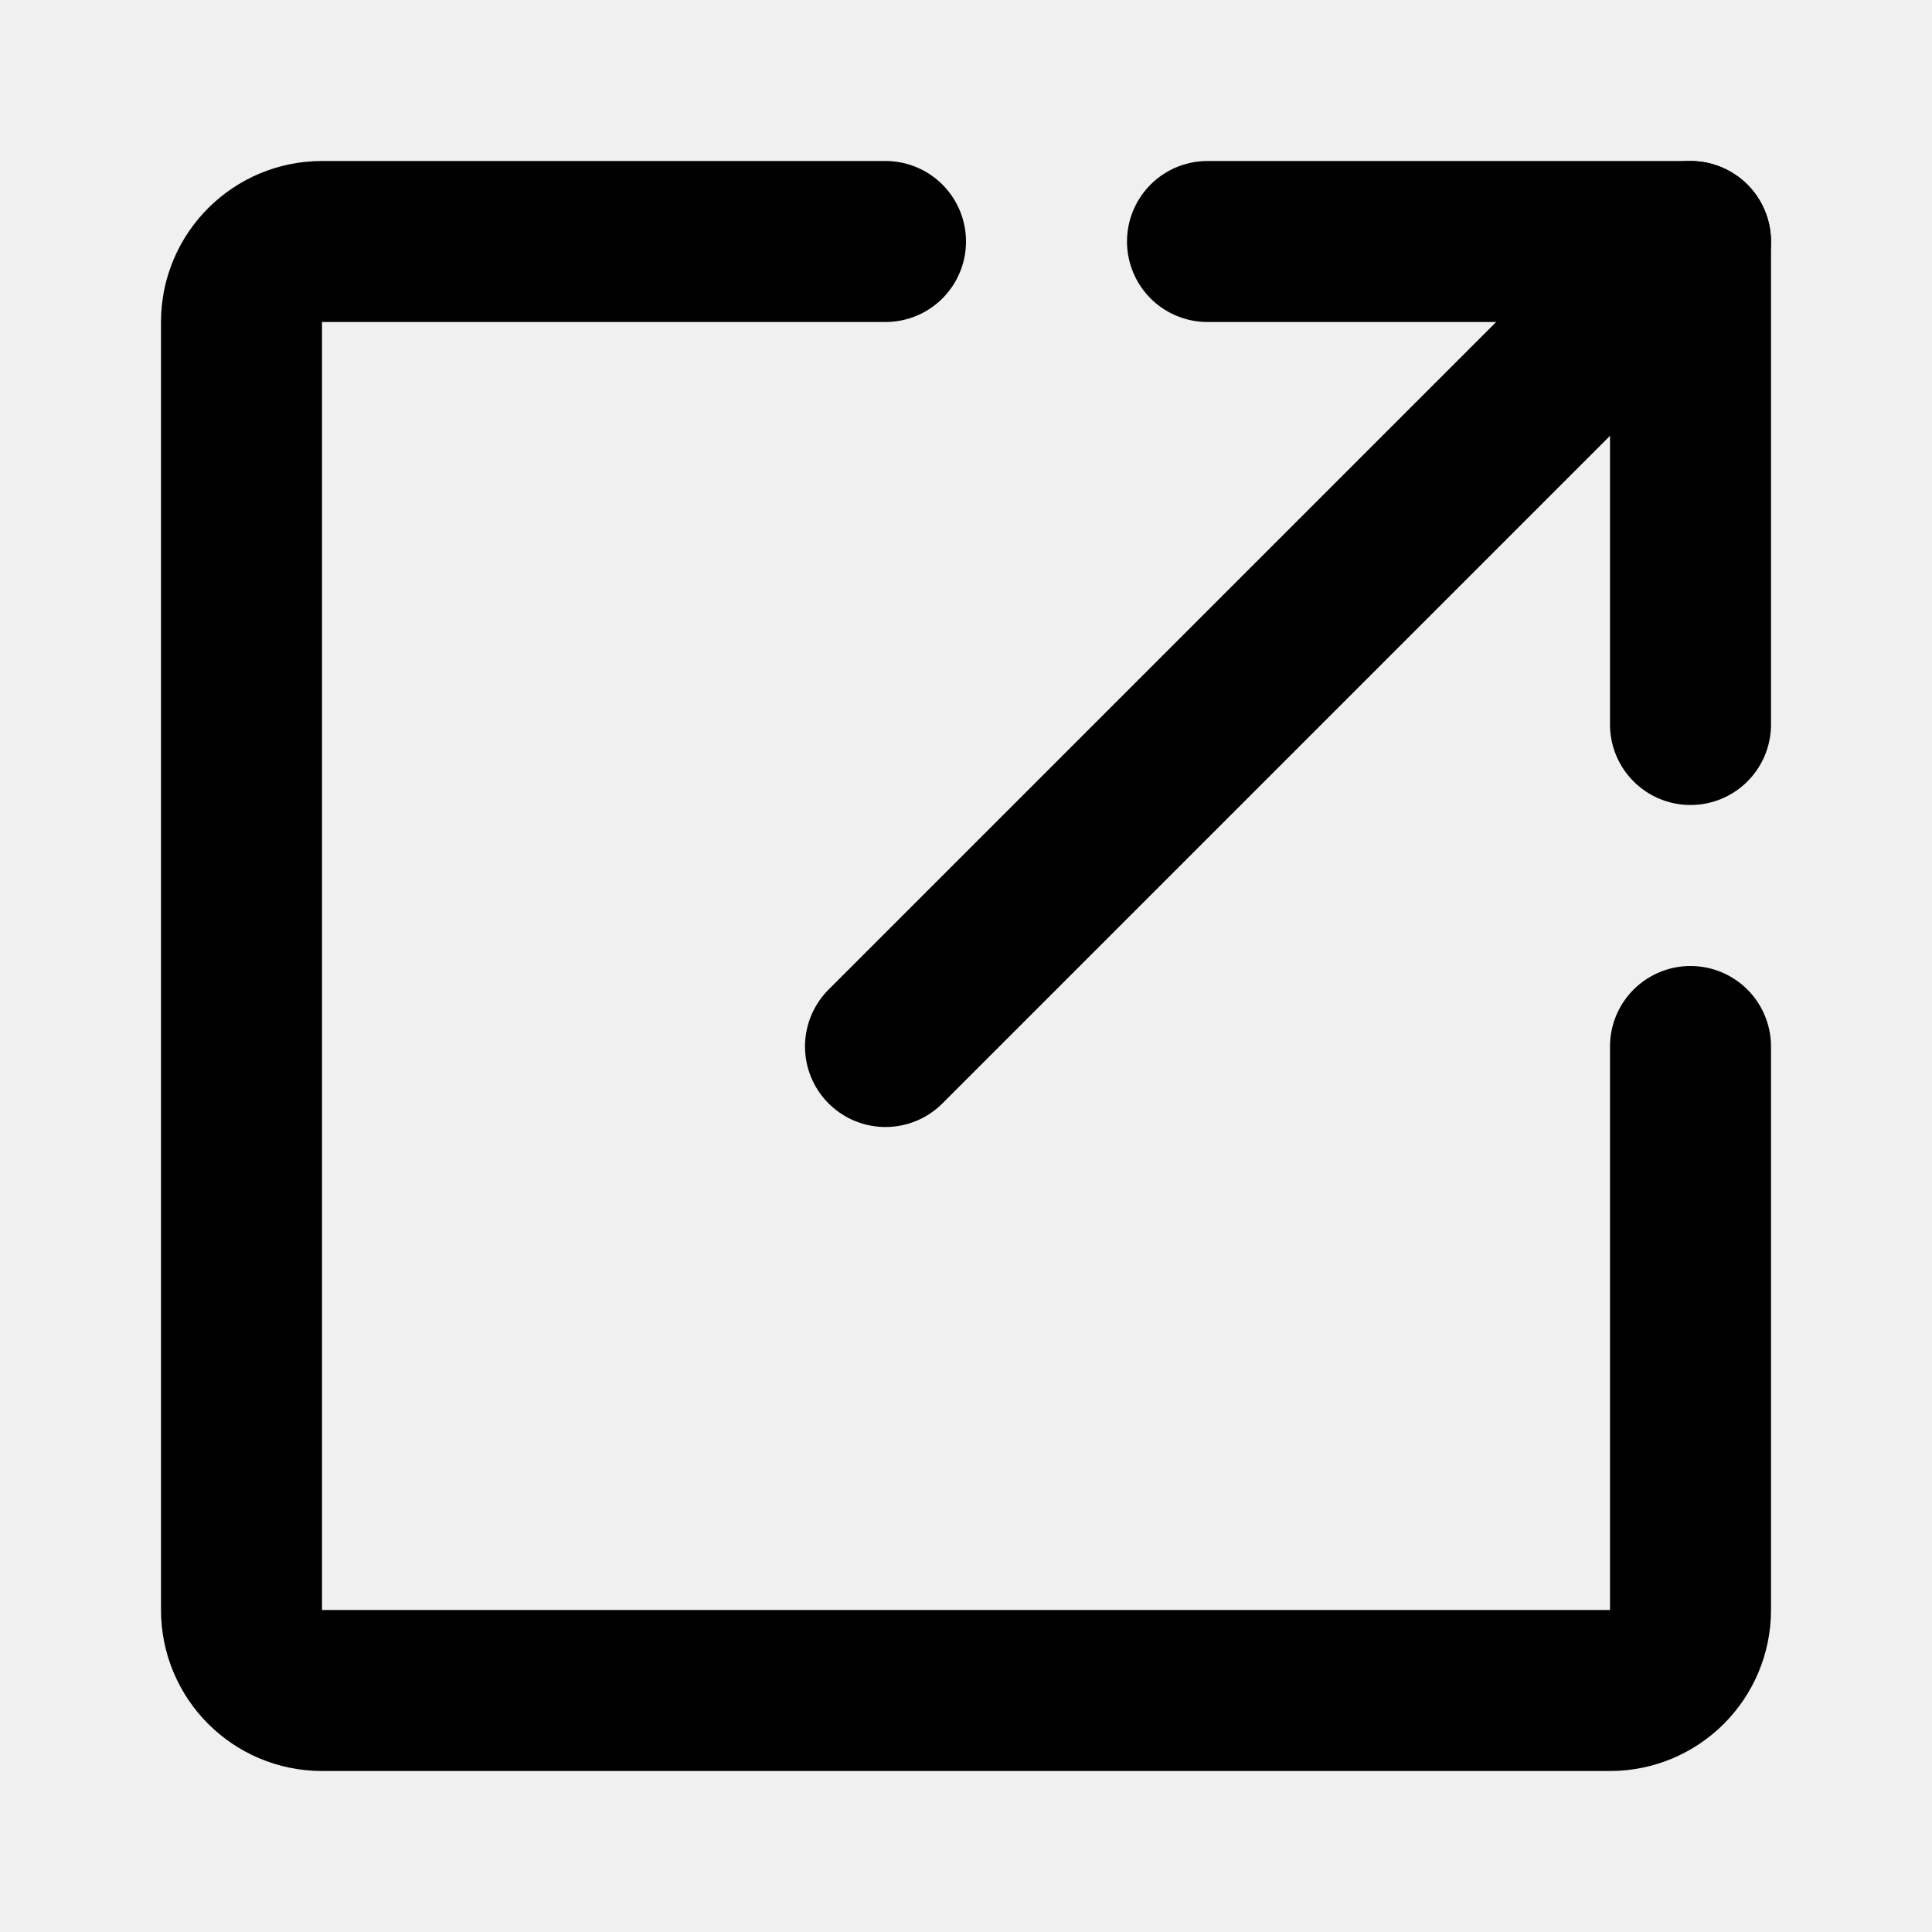
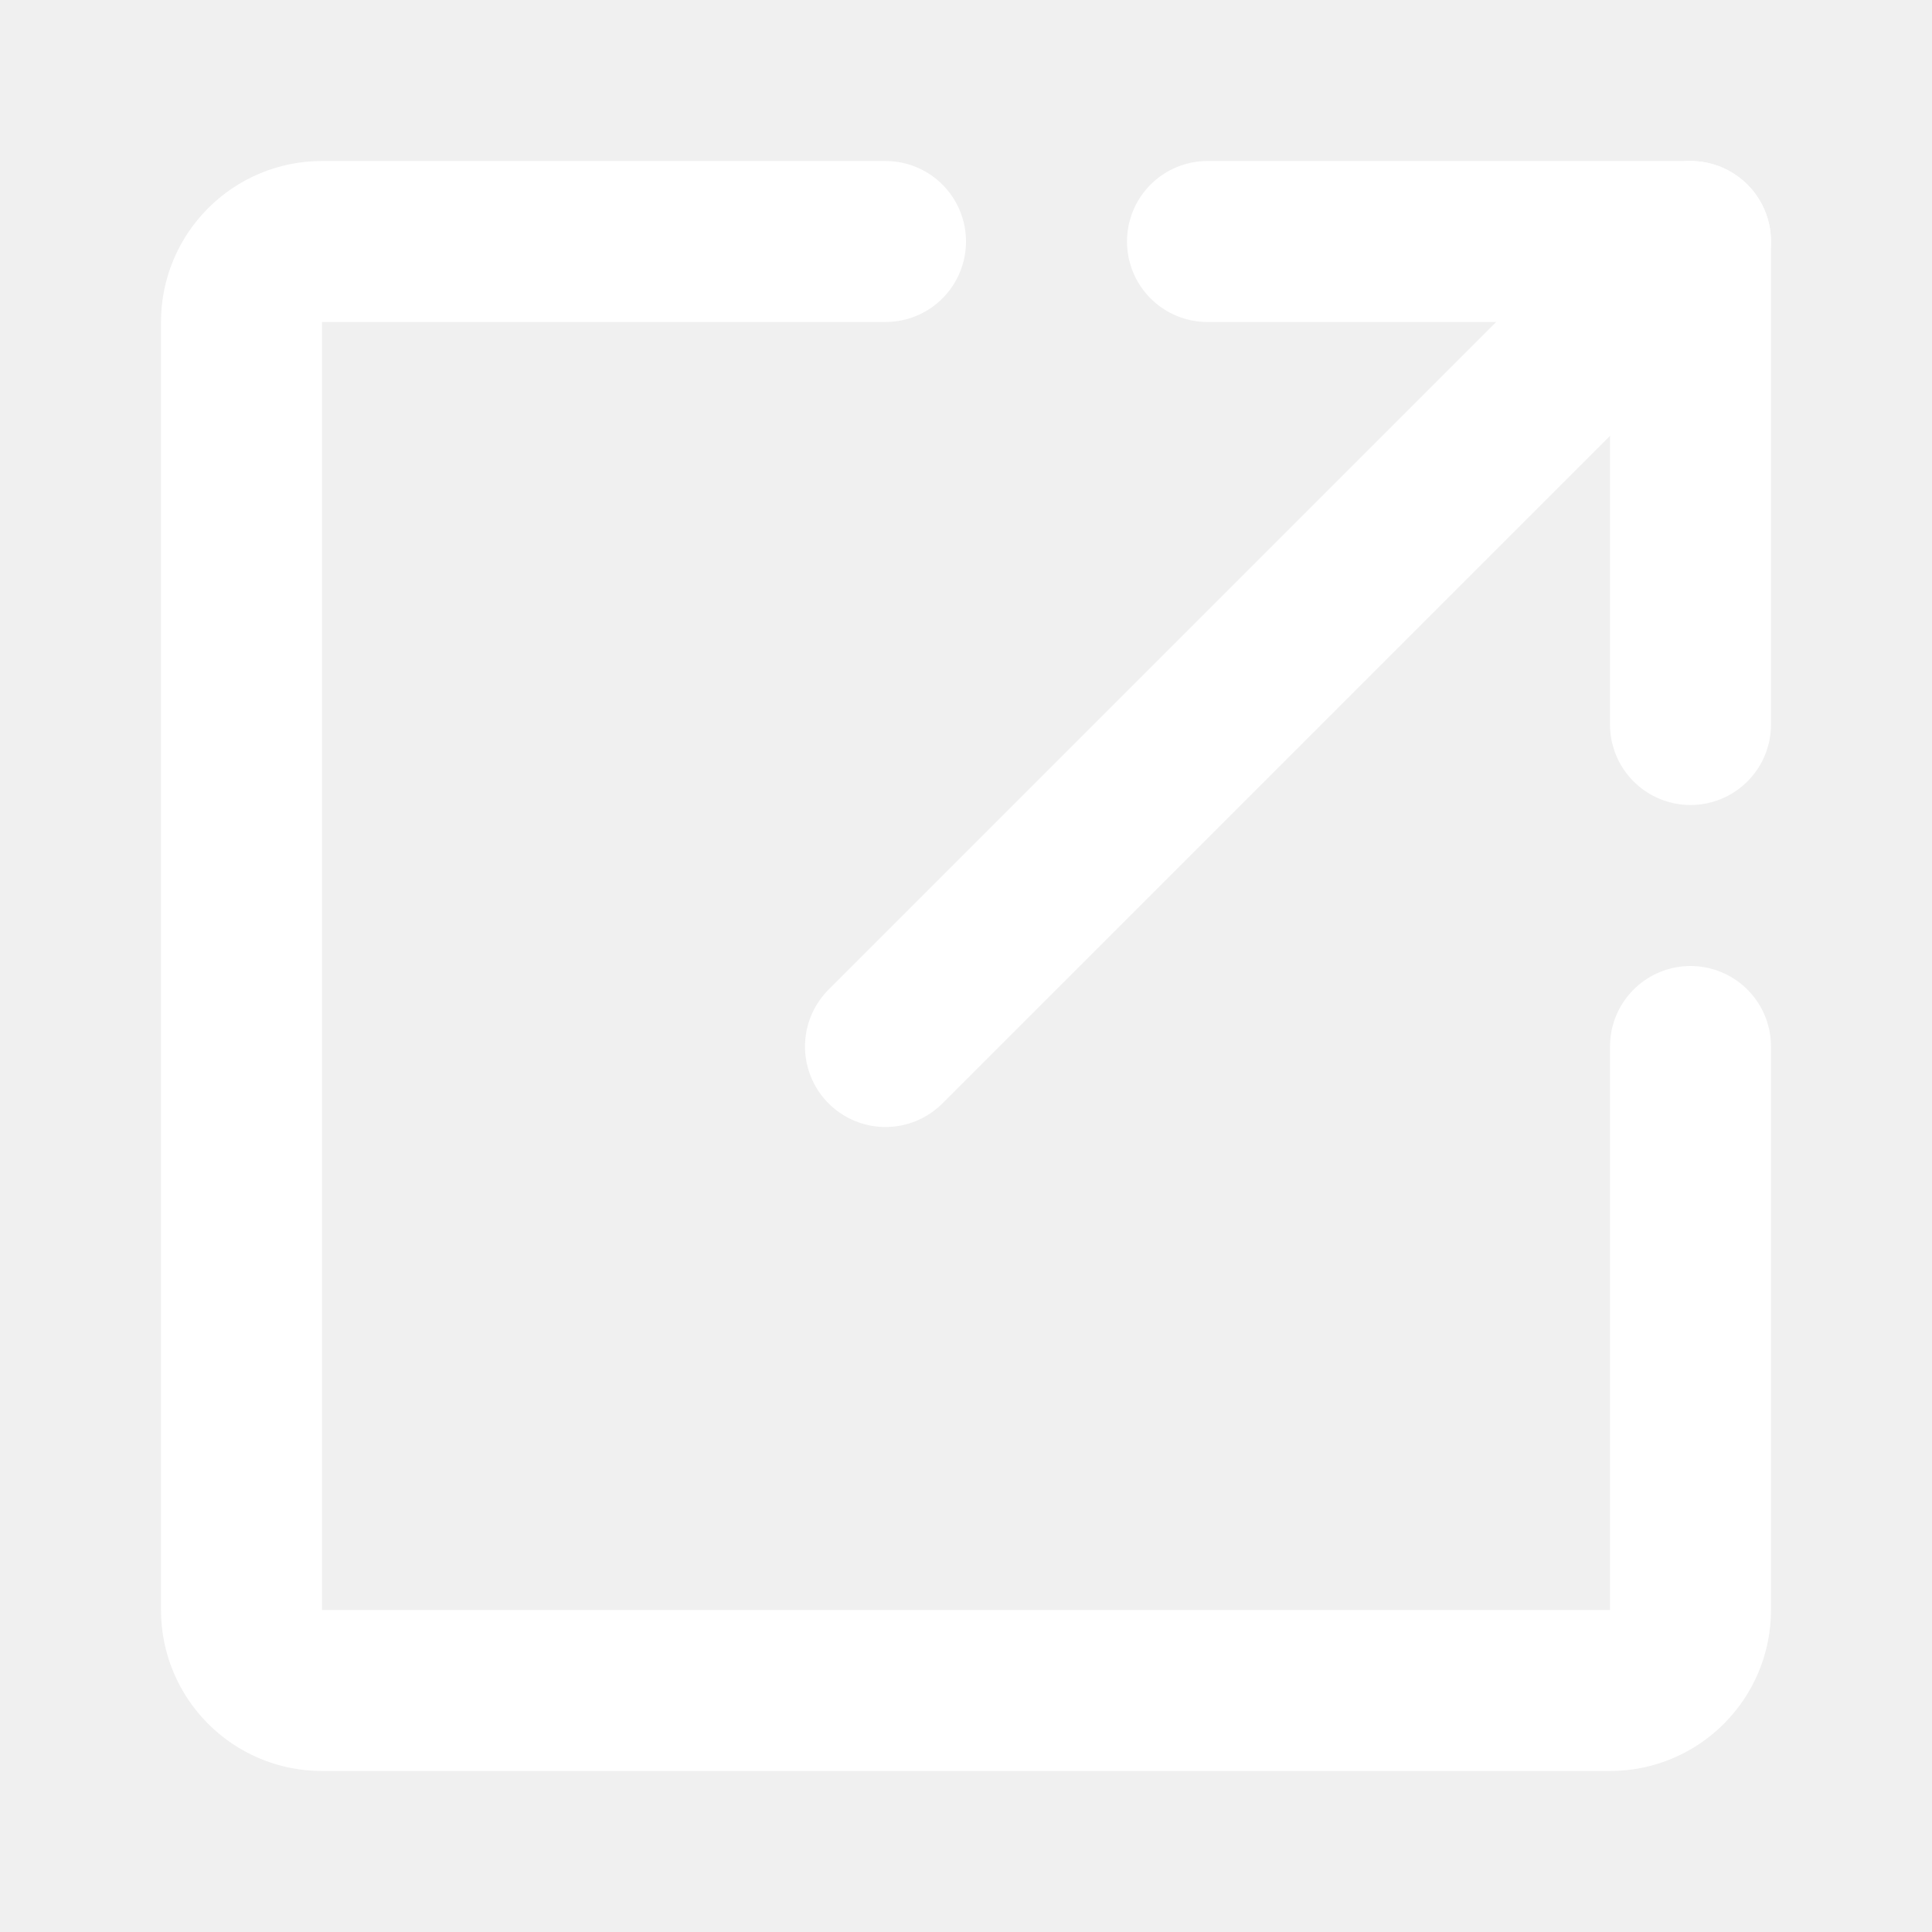
- <svg xmlns="http://www.w3.org/2000/svg" fill="#000000" width="800px" height="800px" viewBox="0 0 24 24" id="export-2" data-name="Flat Line" class="icon flat-line">
-   <polyline id="primary" points="15 3 21 3 21 9" style="fill: none; stroke: rgb(0, 0, 0); stroke-linecap: round; stroke-linejoin: round; stroke-width: 2;" />
-   <line id="primary-2" data-name="primary" x1="11" y1="13" x2="21" y2="3" style="fill: none; stroke: rgb(0, 0, 0); stroke-linecap: round; stroke-linejoin: round; stroke-width: 2;" />
-   <path id="primary-3" data-name="primary" d="M21,13v7a1,1,0,0,1-1,1H4a1,1,0,0,1-1-1V4A1,1,0,0,1,4,3h7" style="fill: none; stroke: rgb(0, 0, 0); stroke-linecap: round; stroke-linejoin: round; stroke-width: 2;" />
+ <svg xmlns="http://www.w3.org/2000/svg" fill="#ffffff" width="800px" height="800px" viewBox="0 0 24 24" id="export-2" data-name="Flat Line" class="icon flat-line">
+   <polyline id="primary" points="15 3 21 3 21 9" style="fill: none; stroke: rgb(255, 255, 255); stroke-linecap: round; stroke-linejoin: round; stroke-width: 2;" />
+   <line id="primary-2" data-name="primary" x1="11" y1="13" x2="21" y2="3" style="fill: none; stroke: rgb(255, 255, 255); stroke-linecap: round; stroke-linejoin: round; stroke-width: 2;" />
+   <path id="primary-3" data-name="primary" d="M21,13v7a1,1,0,0,1-1,1H4a1,1,0,0,1-1-1V4A1,1,0,0,1,4,3h7" style="fill: none; stroke: rgb(255, 255, 255); stroke-linecap: round; stroke-linejoin: round; stroke-width: 2;" />
</svg>
